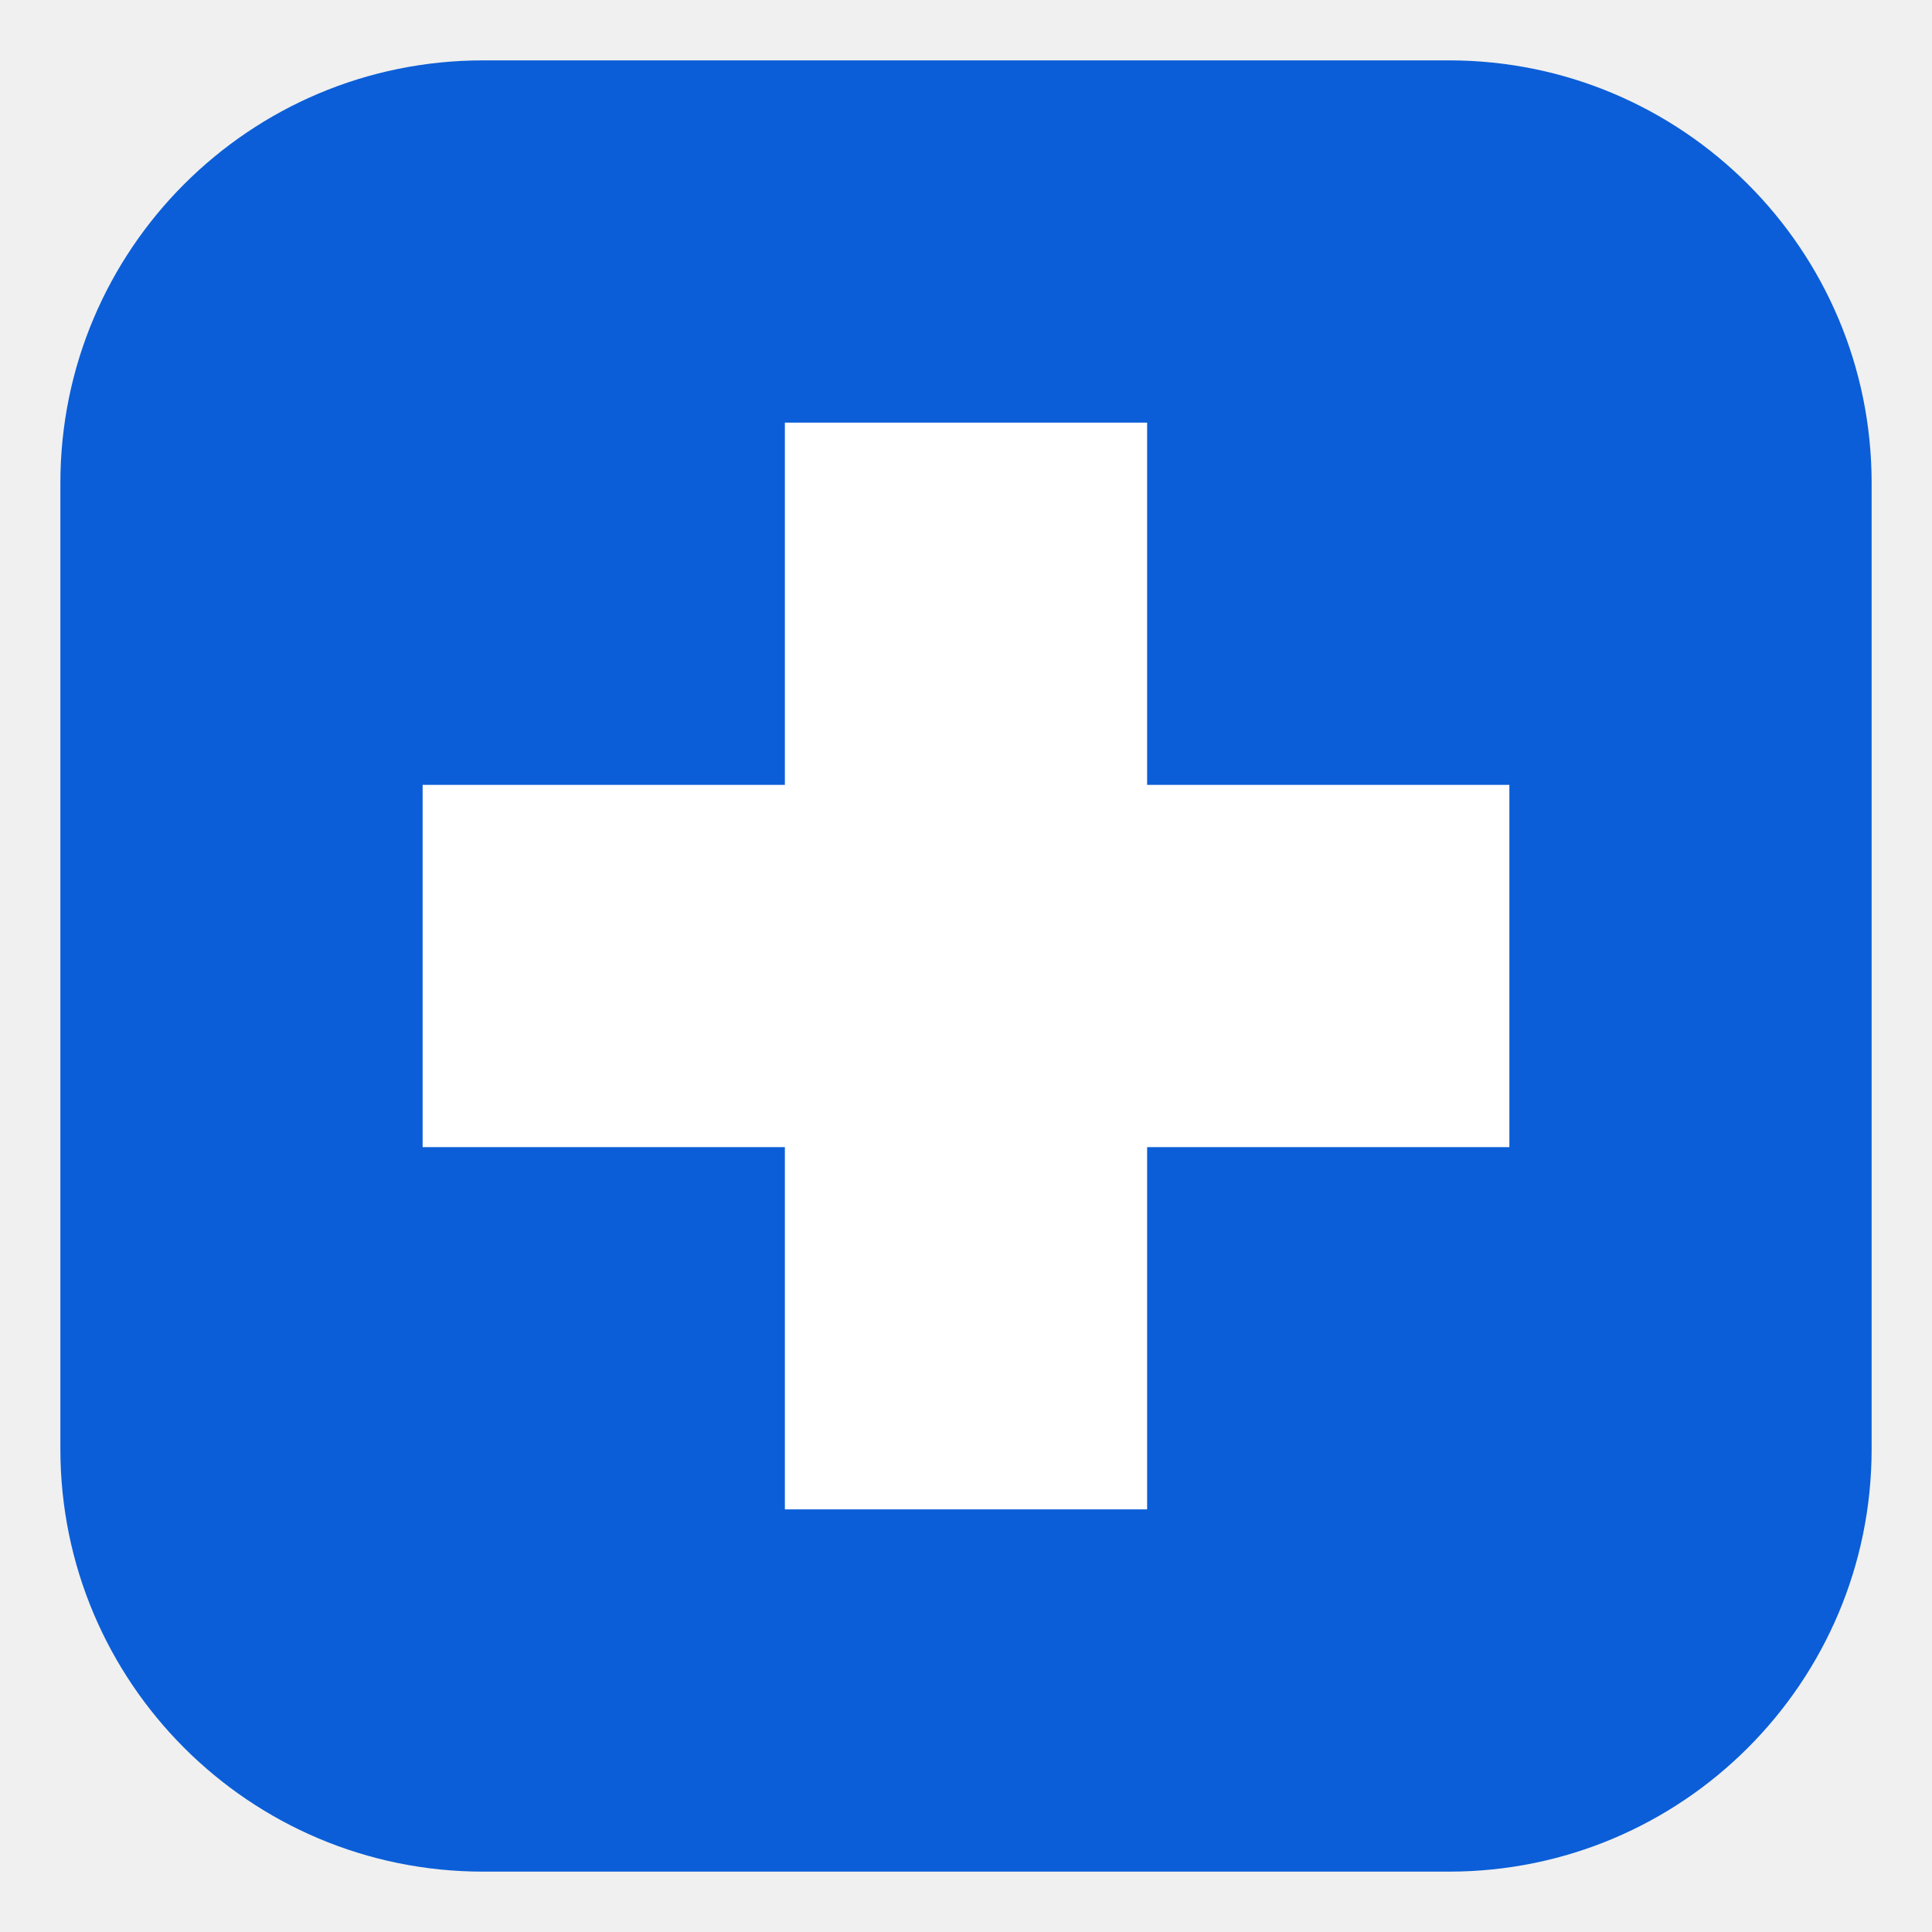
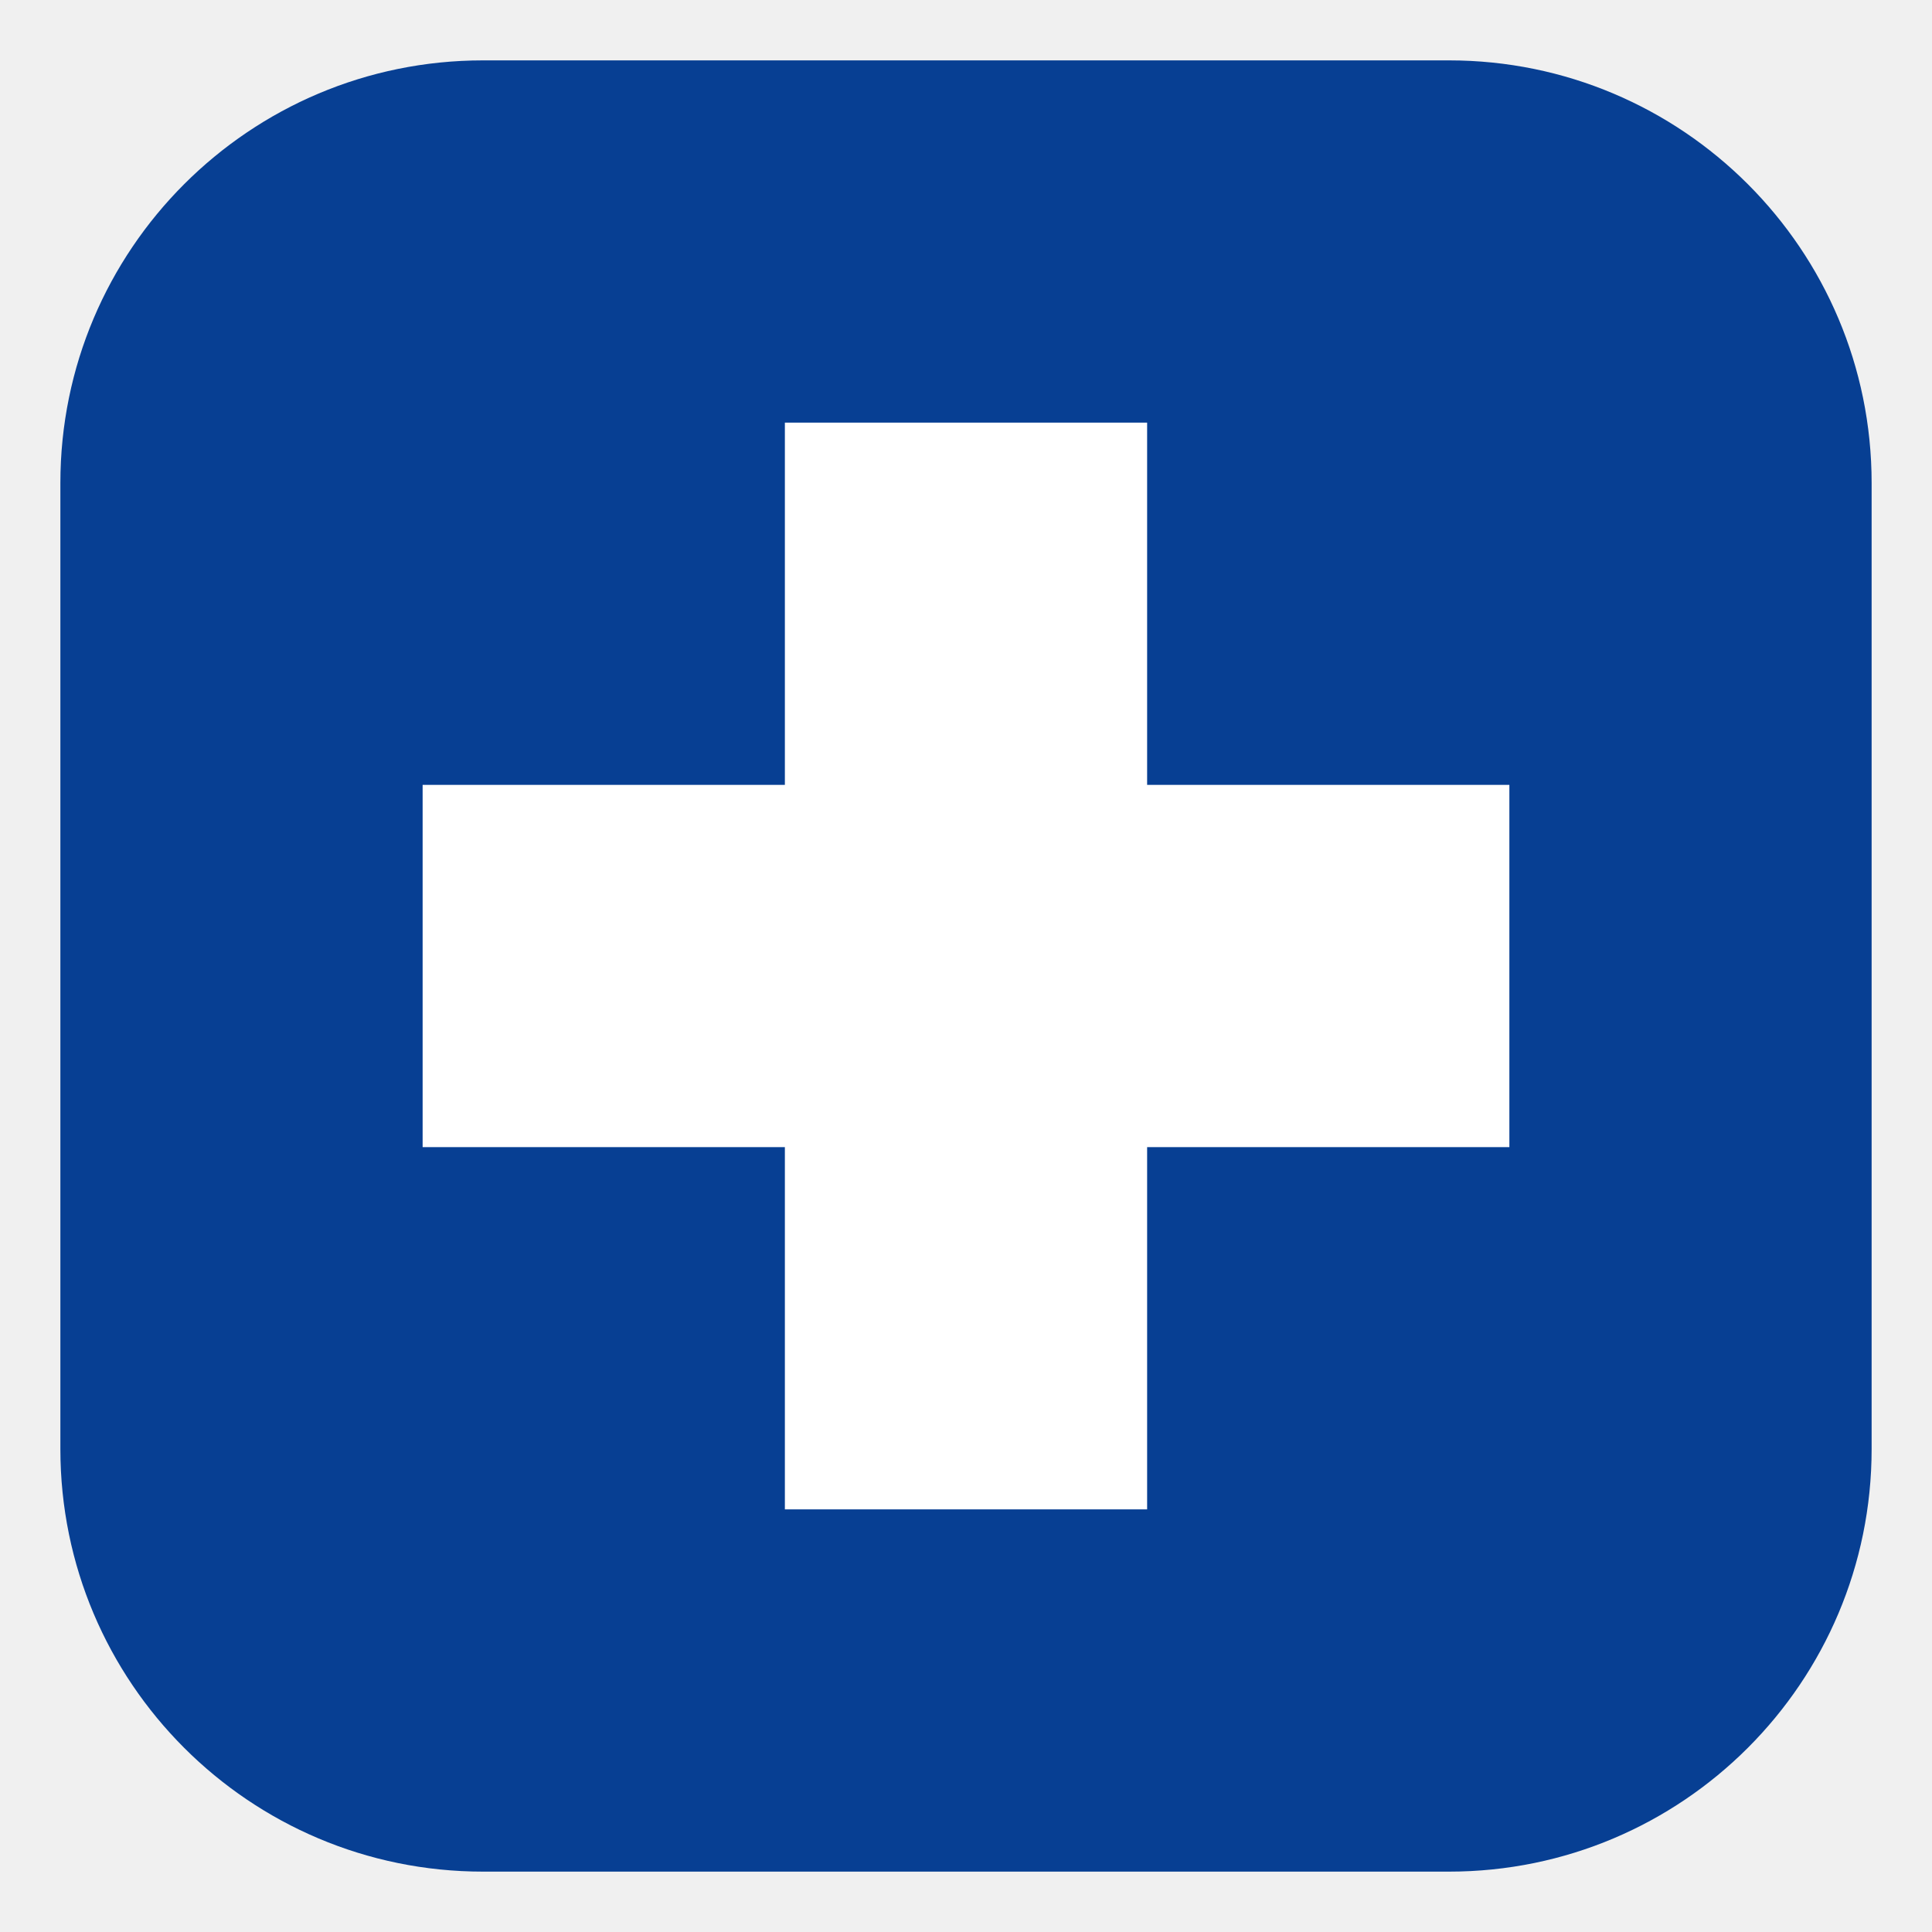
<svg xmlns="http://www.w3.org/2000/svg" viewBox="0 0 64 64">
-   <rect x="2" y="2" width="60" height="60" rx="14" fill="#0b5ed7" />
+   <rect x="2" y="2" width="60" height="60" rx="14" fill="#073f93" />
  <path d="M26 14h12v12h12v12H38v12H26V38H14V26h12z" fill="#ffffff" />
</svg>
